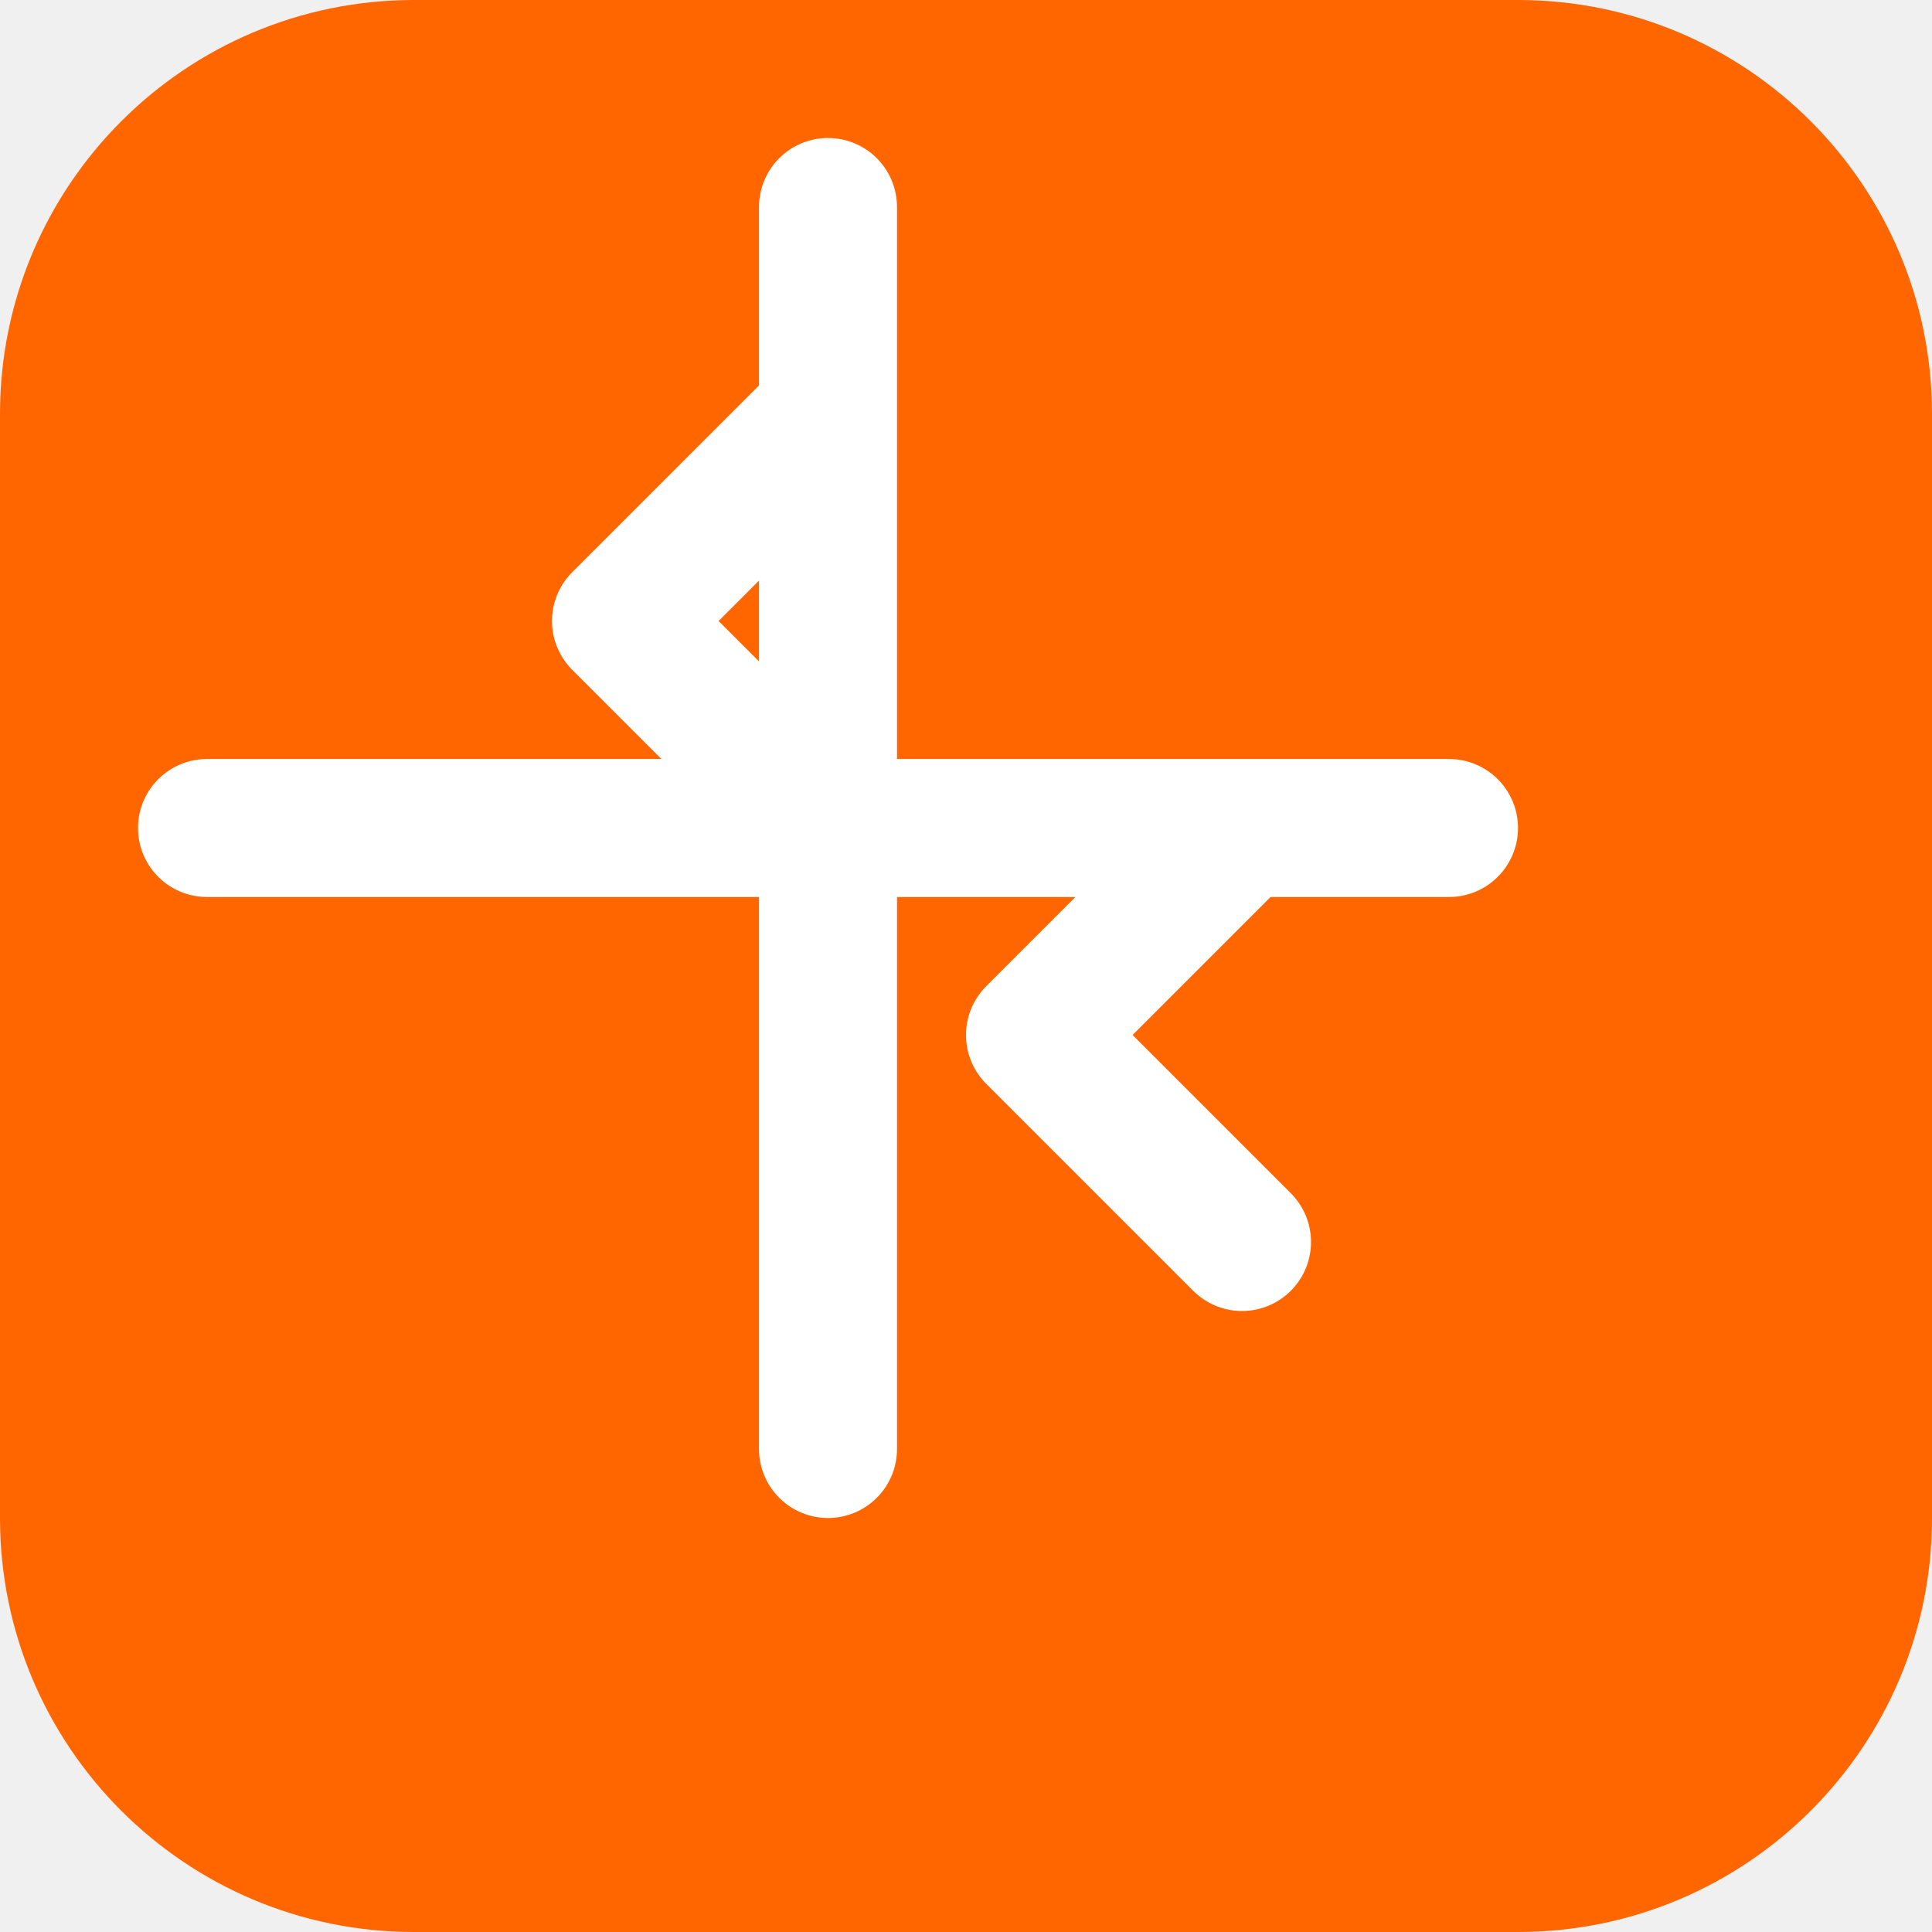
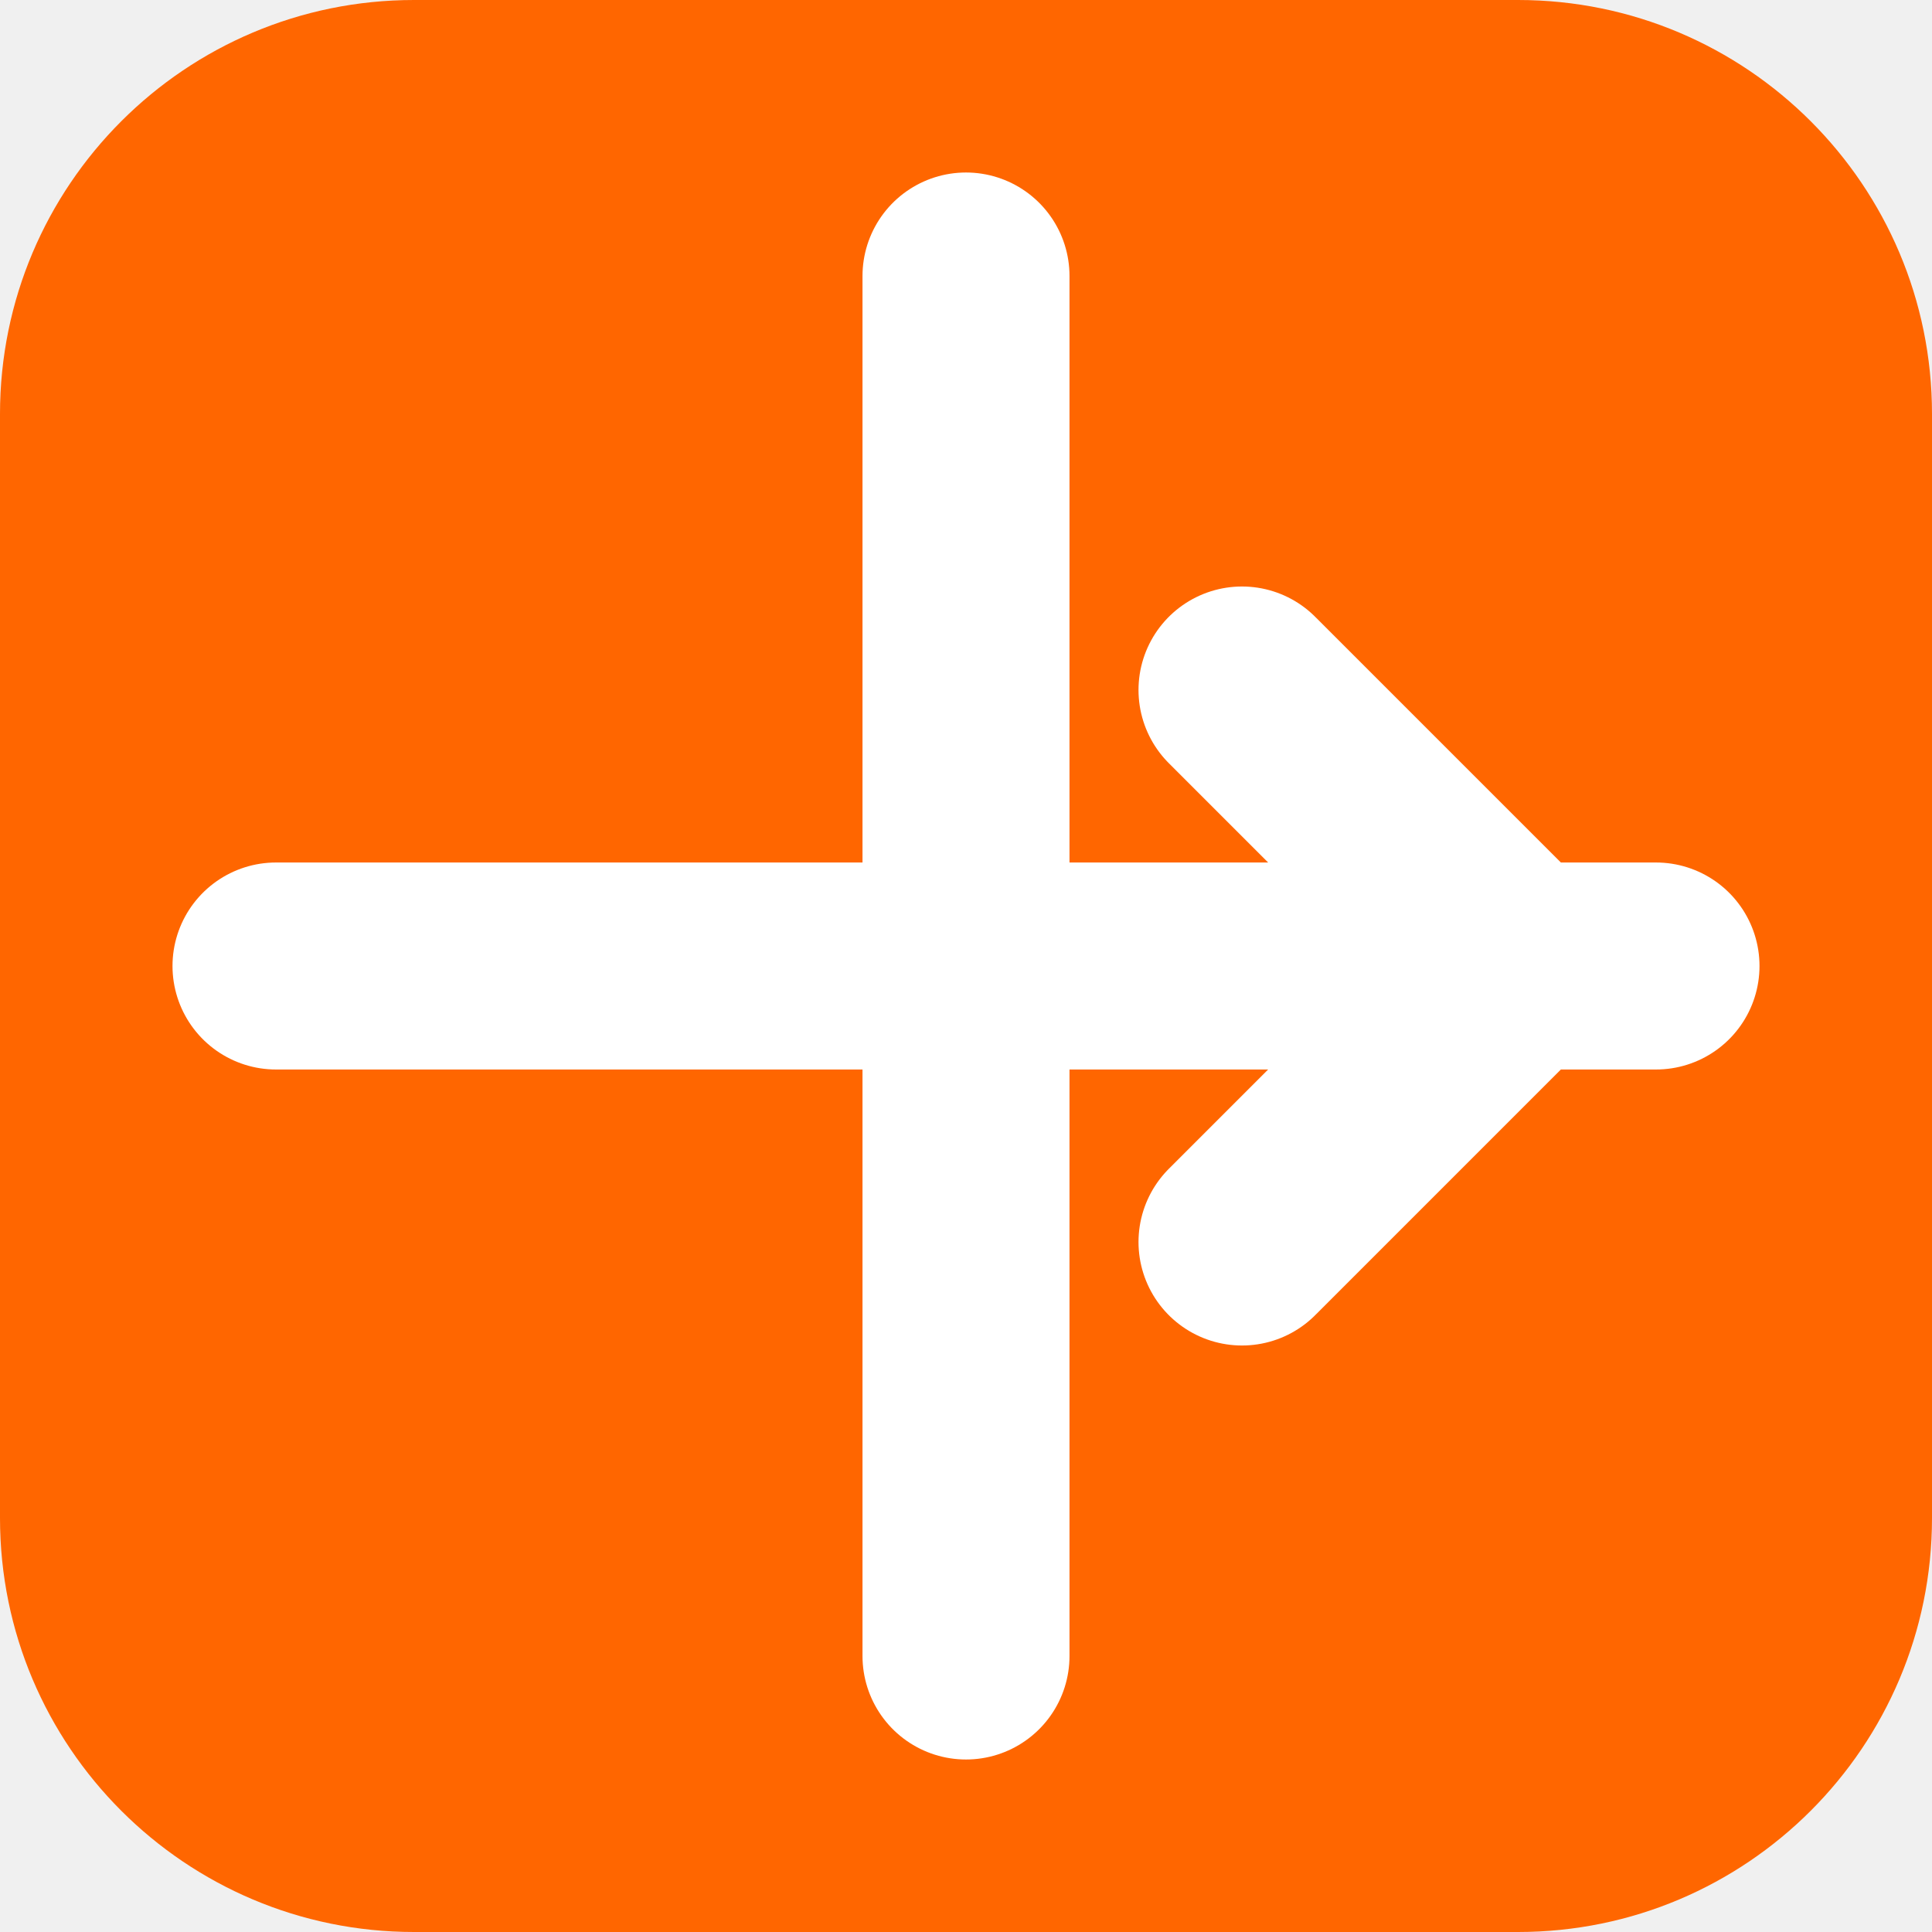
<svg xmlns="http://www.w3.org/2000/svg" width="28" height="28" viewBox="0 0 28 28">
  <rect width="28" height="28" rx="6" fill="#ff6600" />
-   <path d="M3 12h18M12 3v18M15 15l3 3m0-6l-3 3M9 9l3 3m0-6l-3 3" stroke="#ffffff" stroke-width="2" fill="none" stroke-linecap="round" />
+   <path d="M14 4v20 M4 14h20 M18 10l4 4-4 4" stroke="#ffffff" stroke-width="3" fill="none" stroke-linecap="round" stroke-linejoin="round" />
</svg>
